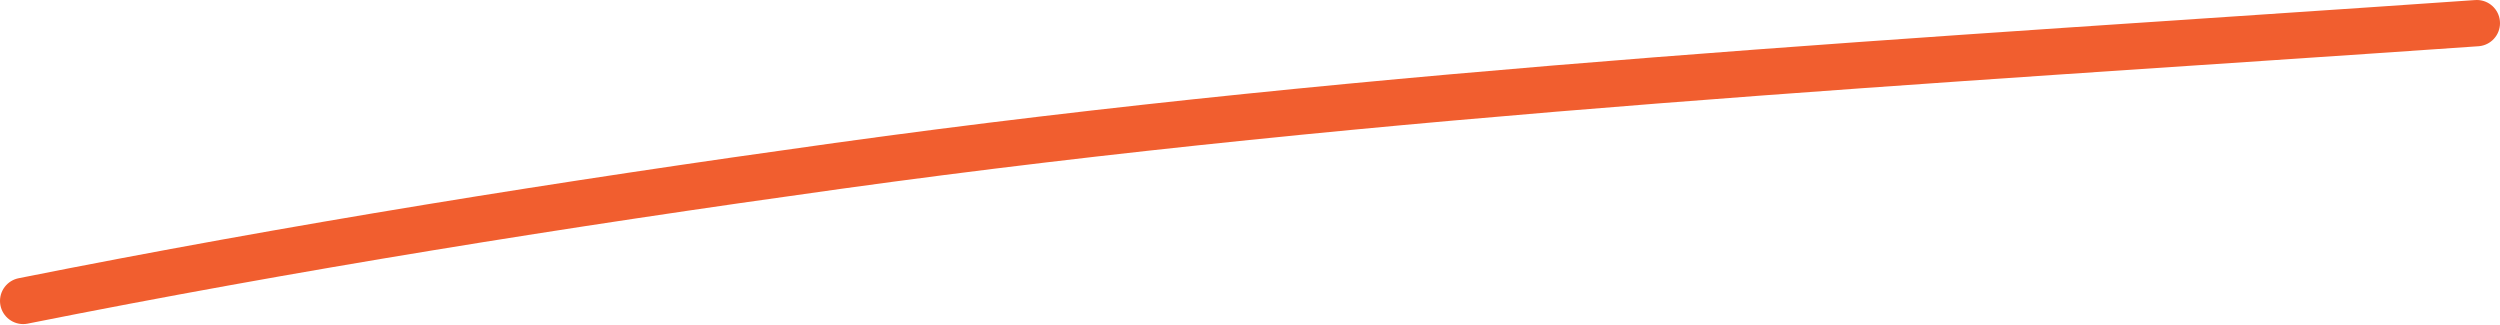
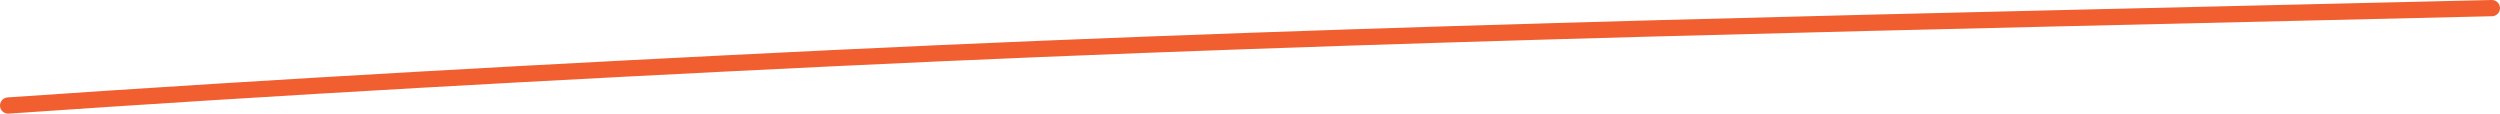
- <svg xmlns="http://www.w3.org/2000/svg" width="108" height="14" viewBox="0 0 108 14" fill="none">
-   <path d="M1 13C12.622 10.68 24.389 8.806 36.193 7.167C59.81 3.887 83.184 2.656 107 1" stroke="#F15E2F" stroke-width="2" stroke-linecap="round" />
+ <svg xmlns="http://www.w3.org/2000/svg" width="308" height="14" viewBox="0 0 308 14" fill="none">
+   <path d="M1 13C34.549 10.68 68.52 8.806 102.595 7.167C170.772 3.887 238.249 2.656 307 1" stroke="#F15E2F" stroke-width="2" stroke-linecap="round" />
</svg>
